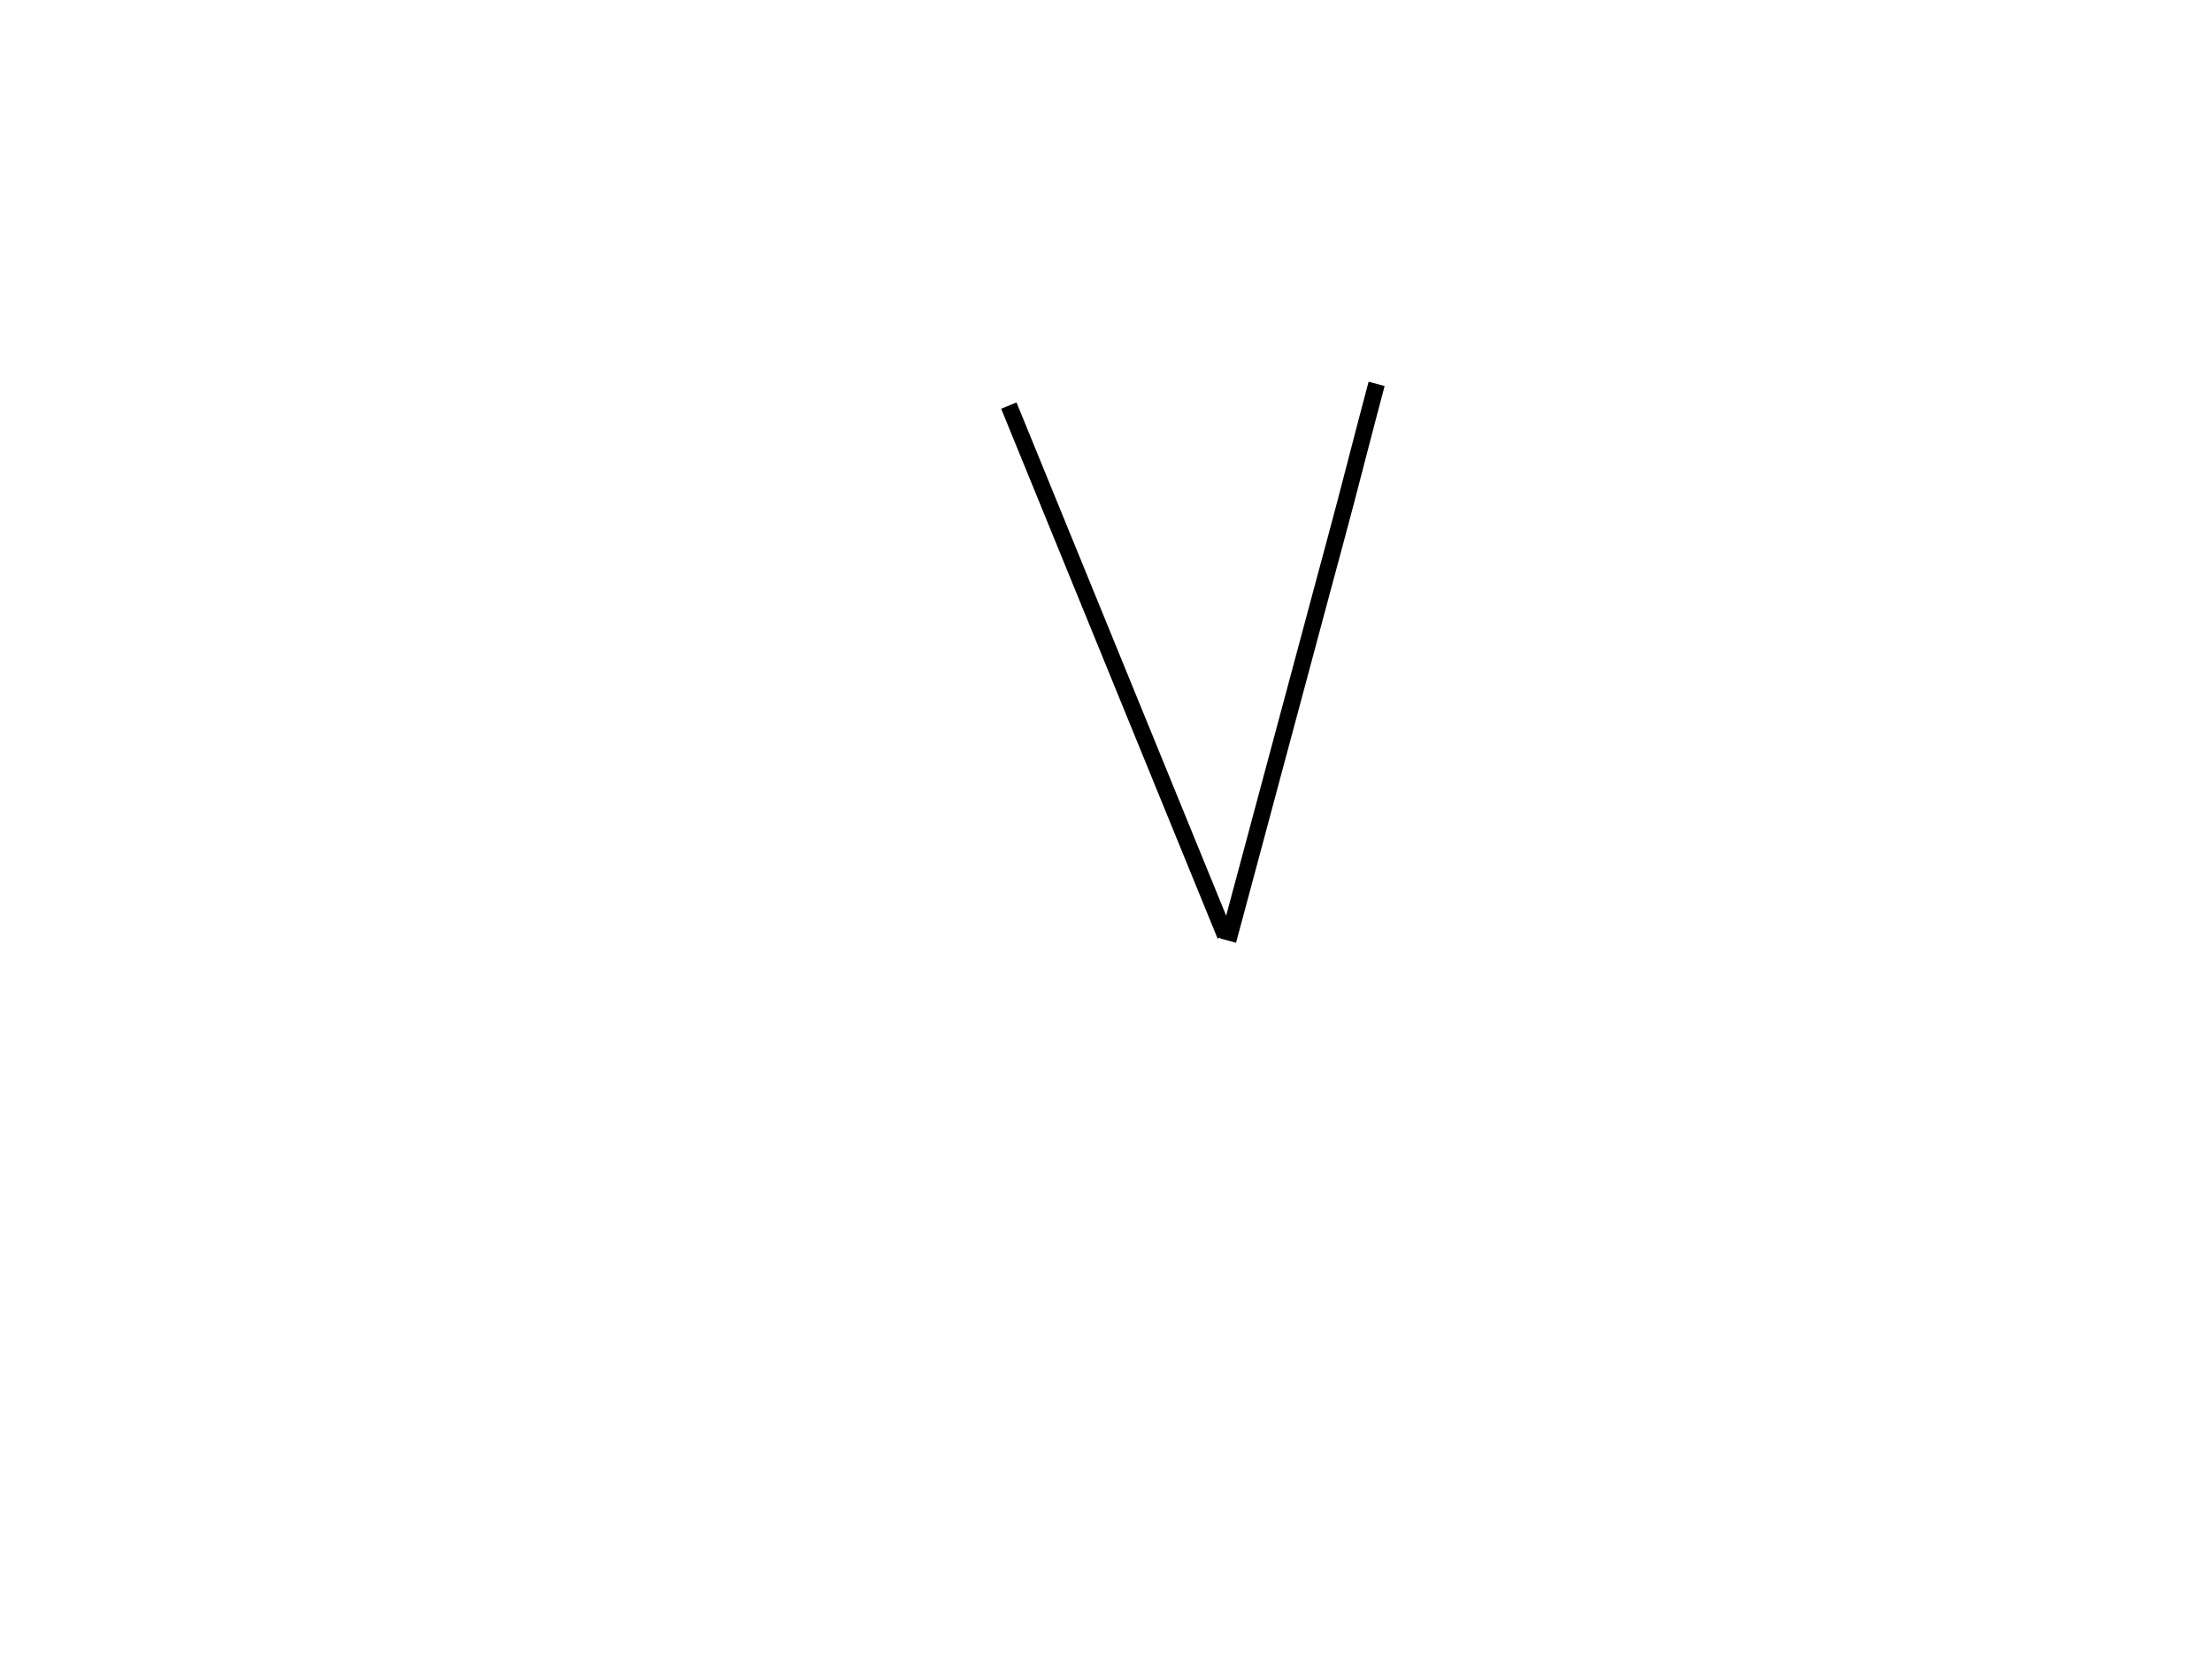
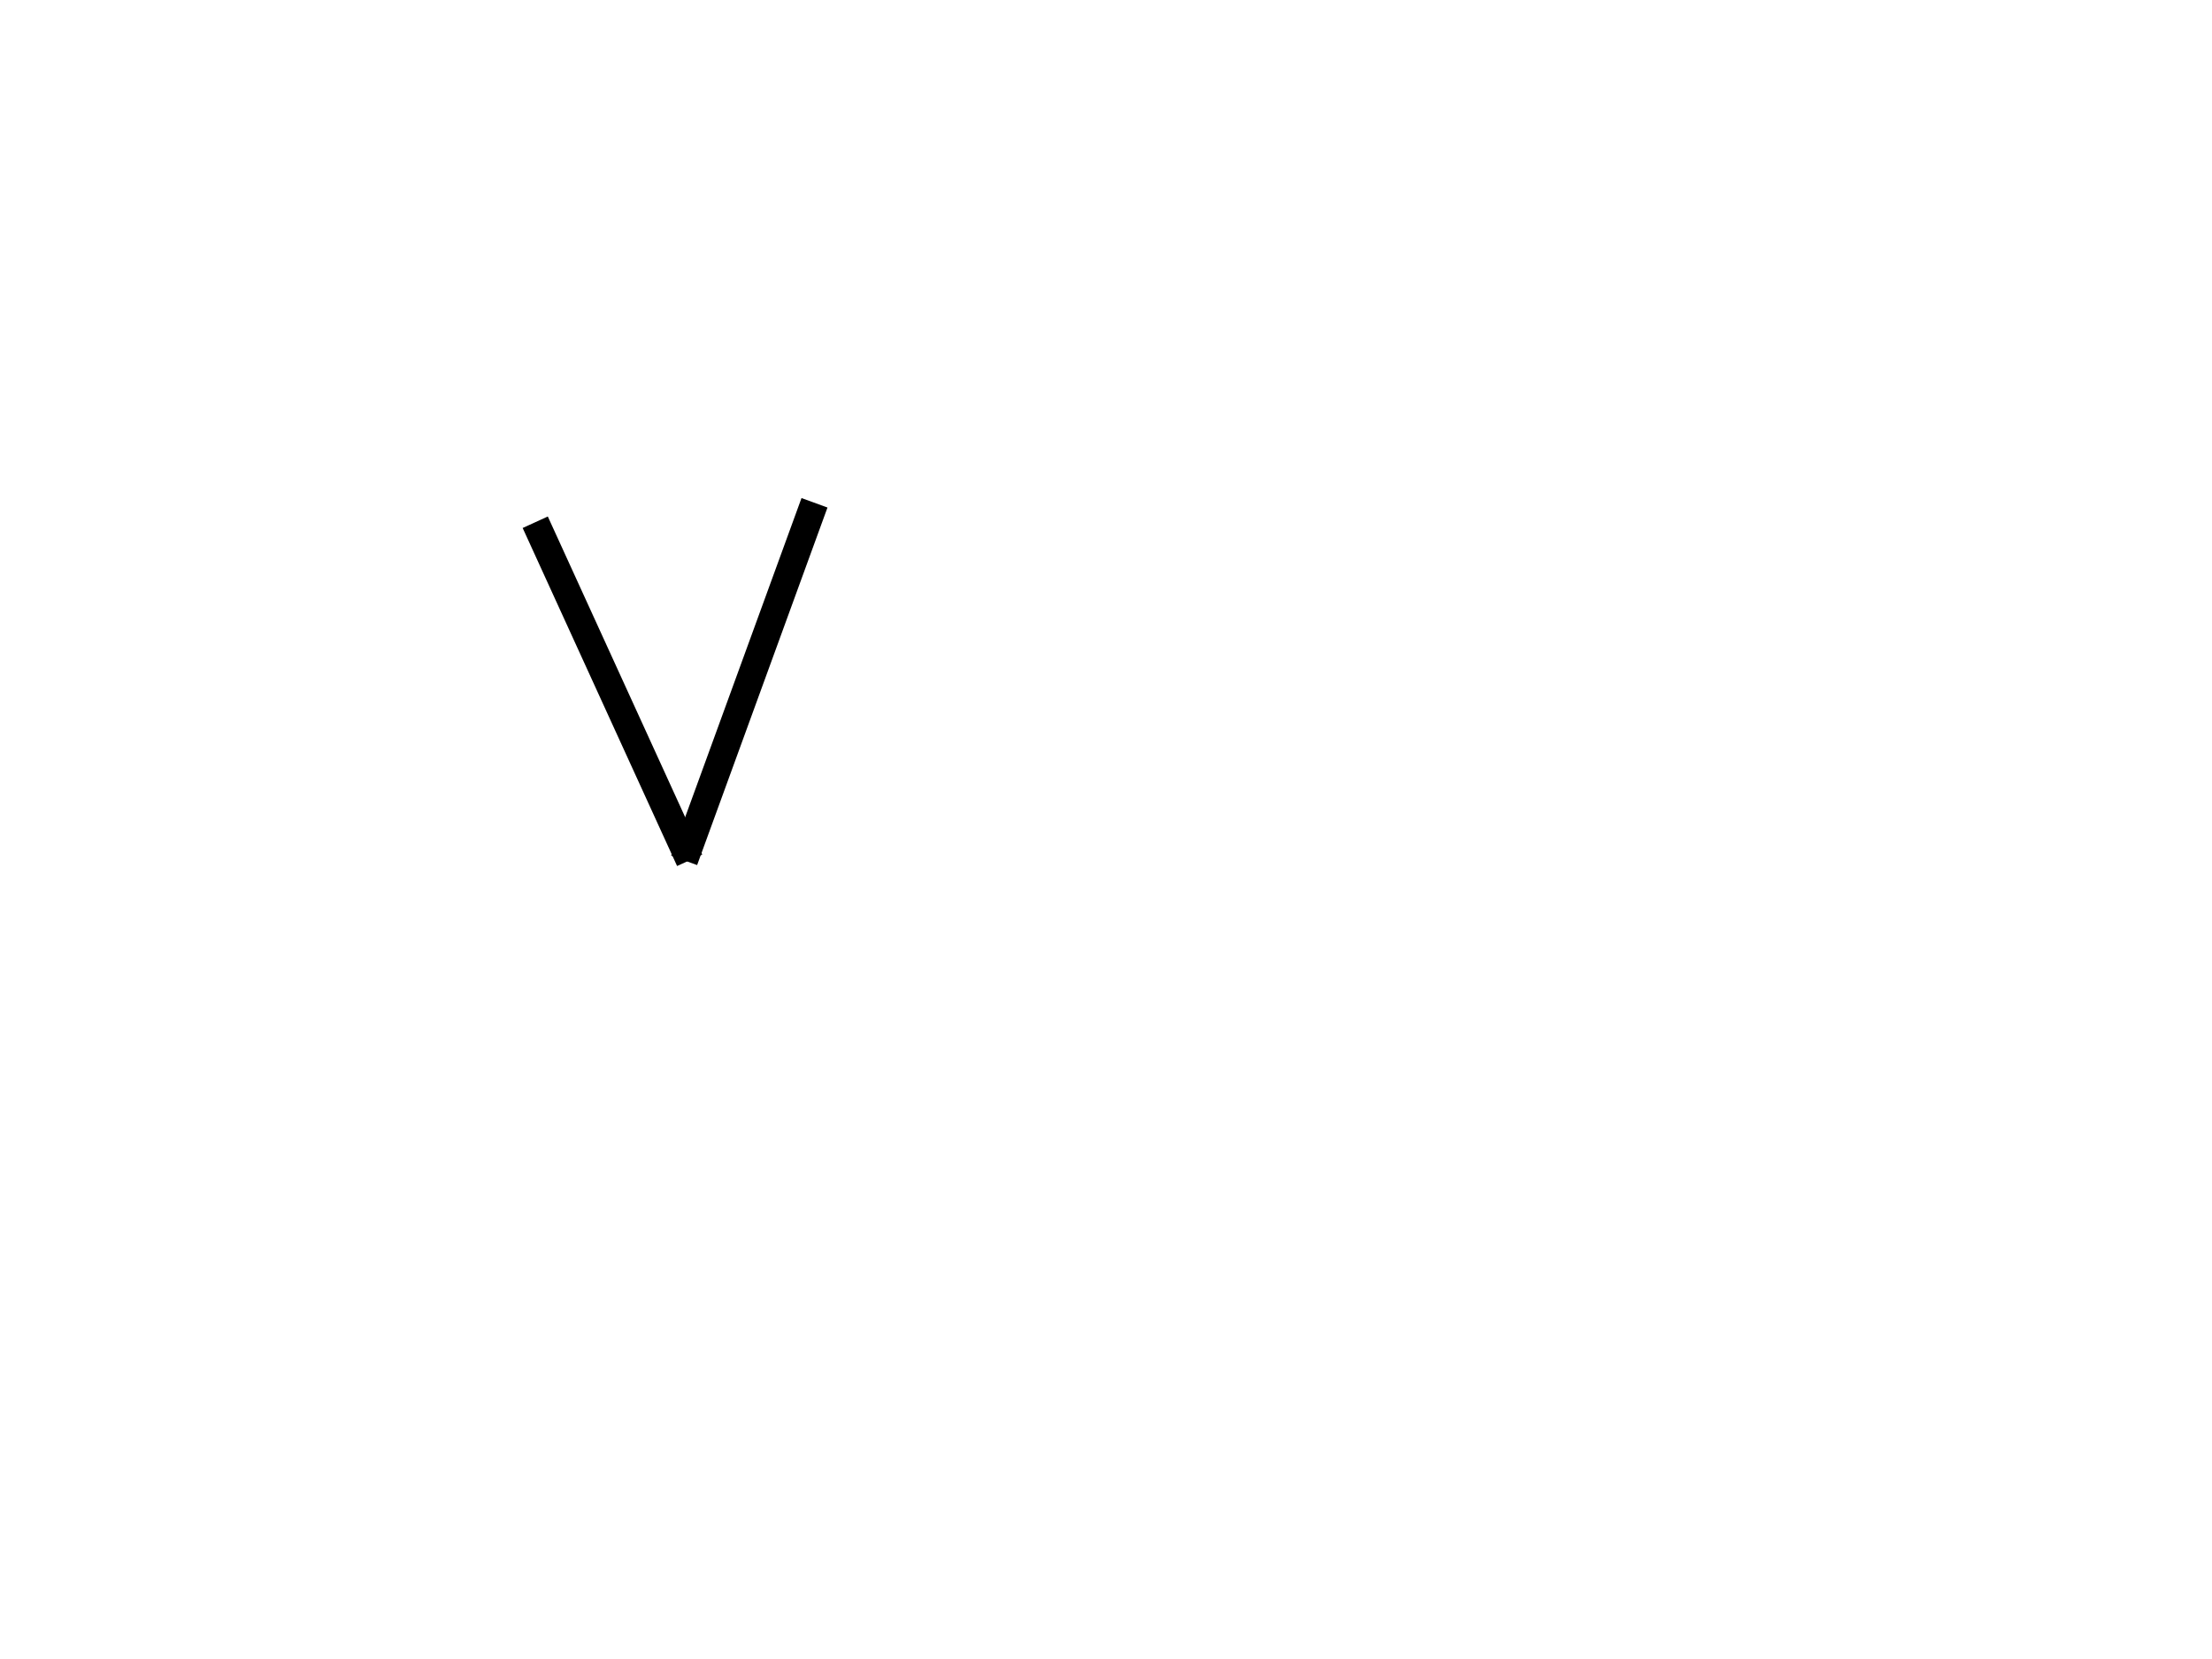
<svg xmlns="http://www.w3.org/2000/svg" width="800" height="600">
  <g>
-     <path transform="rotate(15.1085 471 239.5)" stroke="#000" stroke-width="6" d="m470.703,135.305c0,1.948 0.009,7.014 0.081,14.607c0.086,9.068 0.214,19.832 0.27,29.214c0.056,9.526 0.054,21.423 0.054,31.161c0,10.712 0.04,20.419 0.054,32.135c0.02,17.513 0.013,28.17 0.054,39.925c0.04,11.636 0.02,22.427 0.054,31.161c0.023,5.867 0.027,13.633 0.027,20.45c0,3.895 0,6.817 0,7.79l0,1.948" id="svg_1" fill="none" />
-     <path transform="rotate(-22.2205 404 242.5)" d="m404,139c0,1 0,2 0,5c0,1 0,3 0,5c0,2 0,4 0,5c0,1 0,2 0,3c0,1 0,2 0,3c0,1 0,2 0,3c0,1 0,2 0,3c0,1 0,3 0,4c0,2 0,3 0,5c0,2 0,3 0,5c0,2 0,3 0,5c0,2 0,4 0,5c0,2 0,4 0,7c0,2 0,4 0,5c0,2 0,4 0,5c0,1 0,2 0,4c0,1 0,3 0,4c0,1 0,4 0,6c0,3 0,6 0,8c0,2 0,6 0,7c0,3 0,5 0,6c0,2 0,3 0,5c0,2 0,4 0,5c0,3 0,5 0,9c0,2 0,5 0,7c0,2 0,4 0,6c0,3 0,5 0,7c0,2 0,4 0,6c0,1 0,3 0,4c0,1 0,2 0,4c0,2 0,4 0,6c0,2 0,4 0,6c0,3 0,5 0,8c0,2 0,4 0,6c0,1 0,2 0,3c0,1 0,2 0,4c0,1 0,3 0,4c0,1 0,3 0,4c0,1 0,2 0,3c0,1 0,2 0,3c0,1 0,2 0,3l0,1" id="svg_2" stroke-width="6" stroke="#000" fill="none" />
+     <path id="svg_81" d="m483,360" opacity="NaN" stroke-width="10" stroke="#000" fill="none" />
+     <line transform="rotate(-42.3139 221.5 250)" id="svg_1" y2="314" x2="201" y1="186" x1="242" stroke-width="10" stroke="#000" fill="none" />
+     <path transform="rotate(40.442 271 246.5)" id="svg_2" d="m247,182l48,129" opacity="undefined" stroke-width="10" stroke="#000" fill="none" />
  </g>
</svg>
